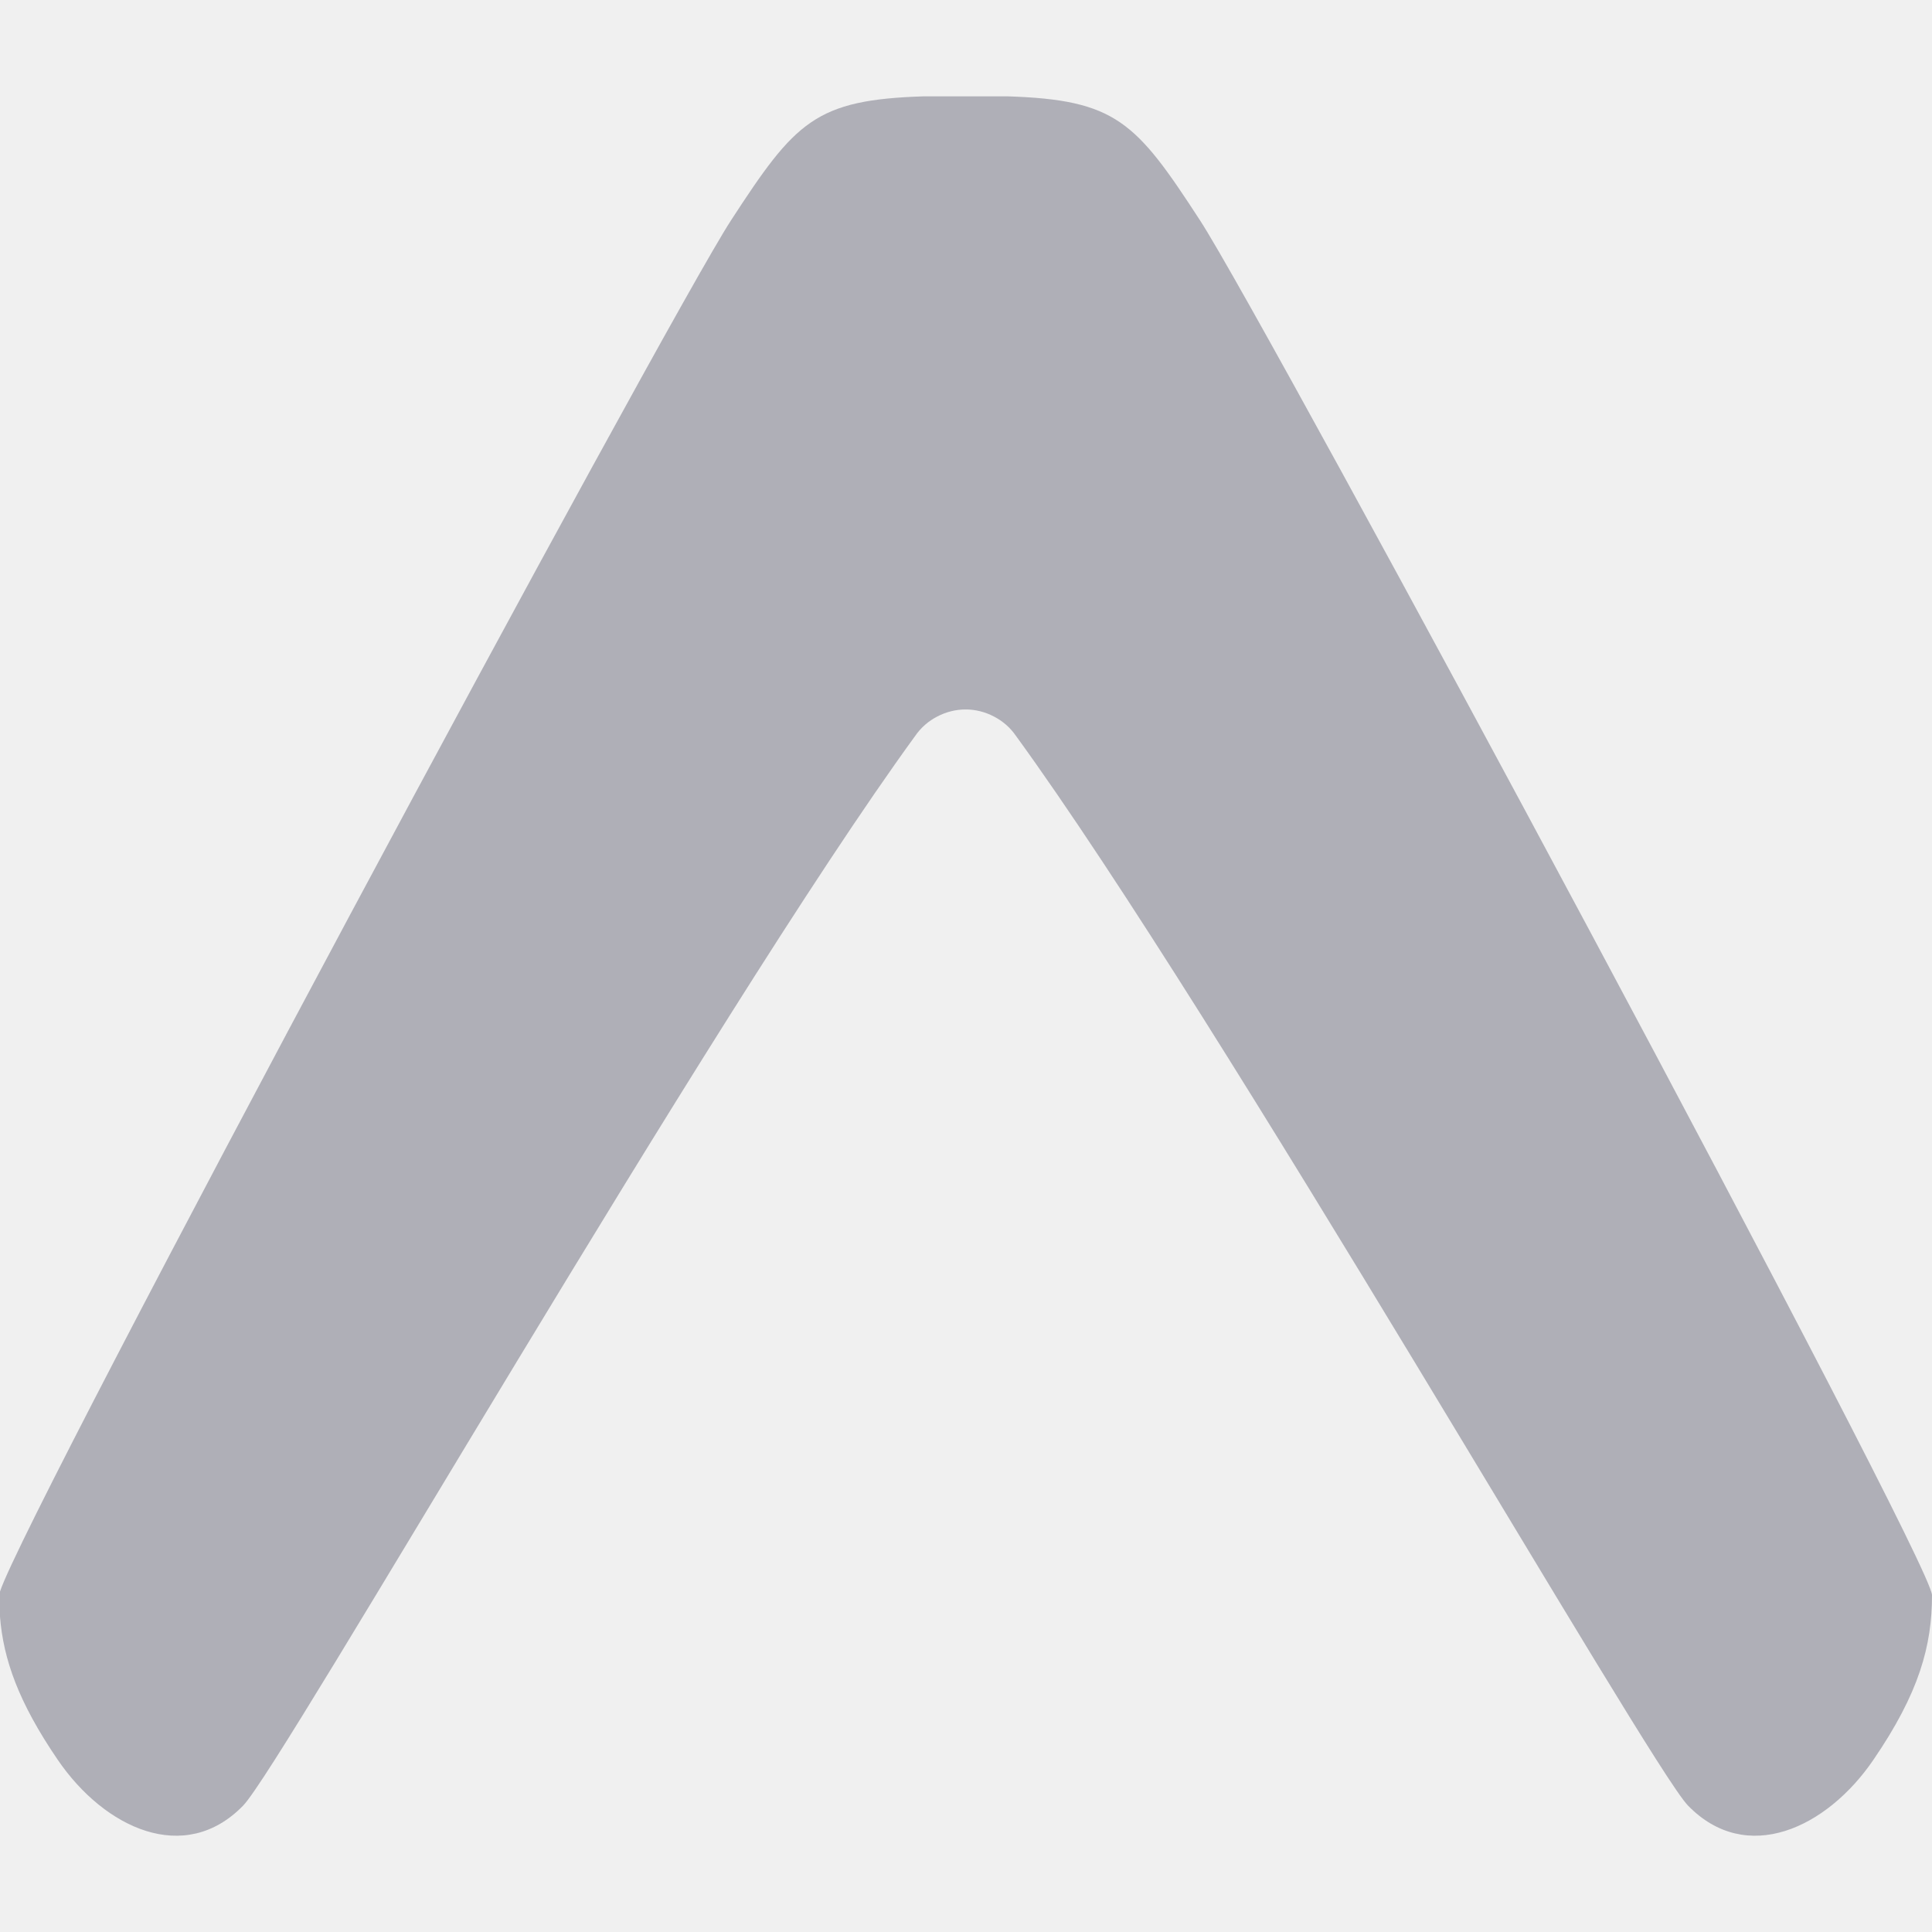
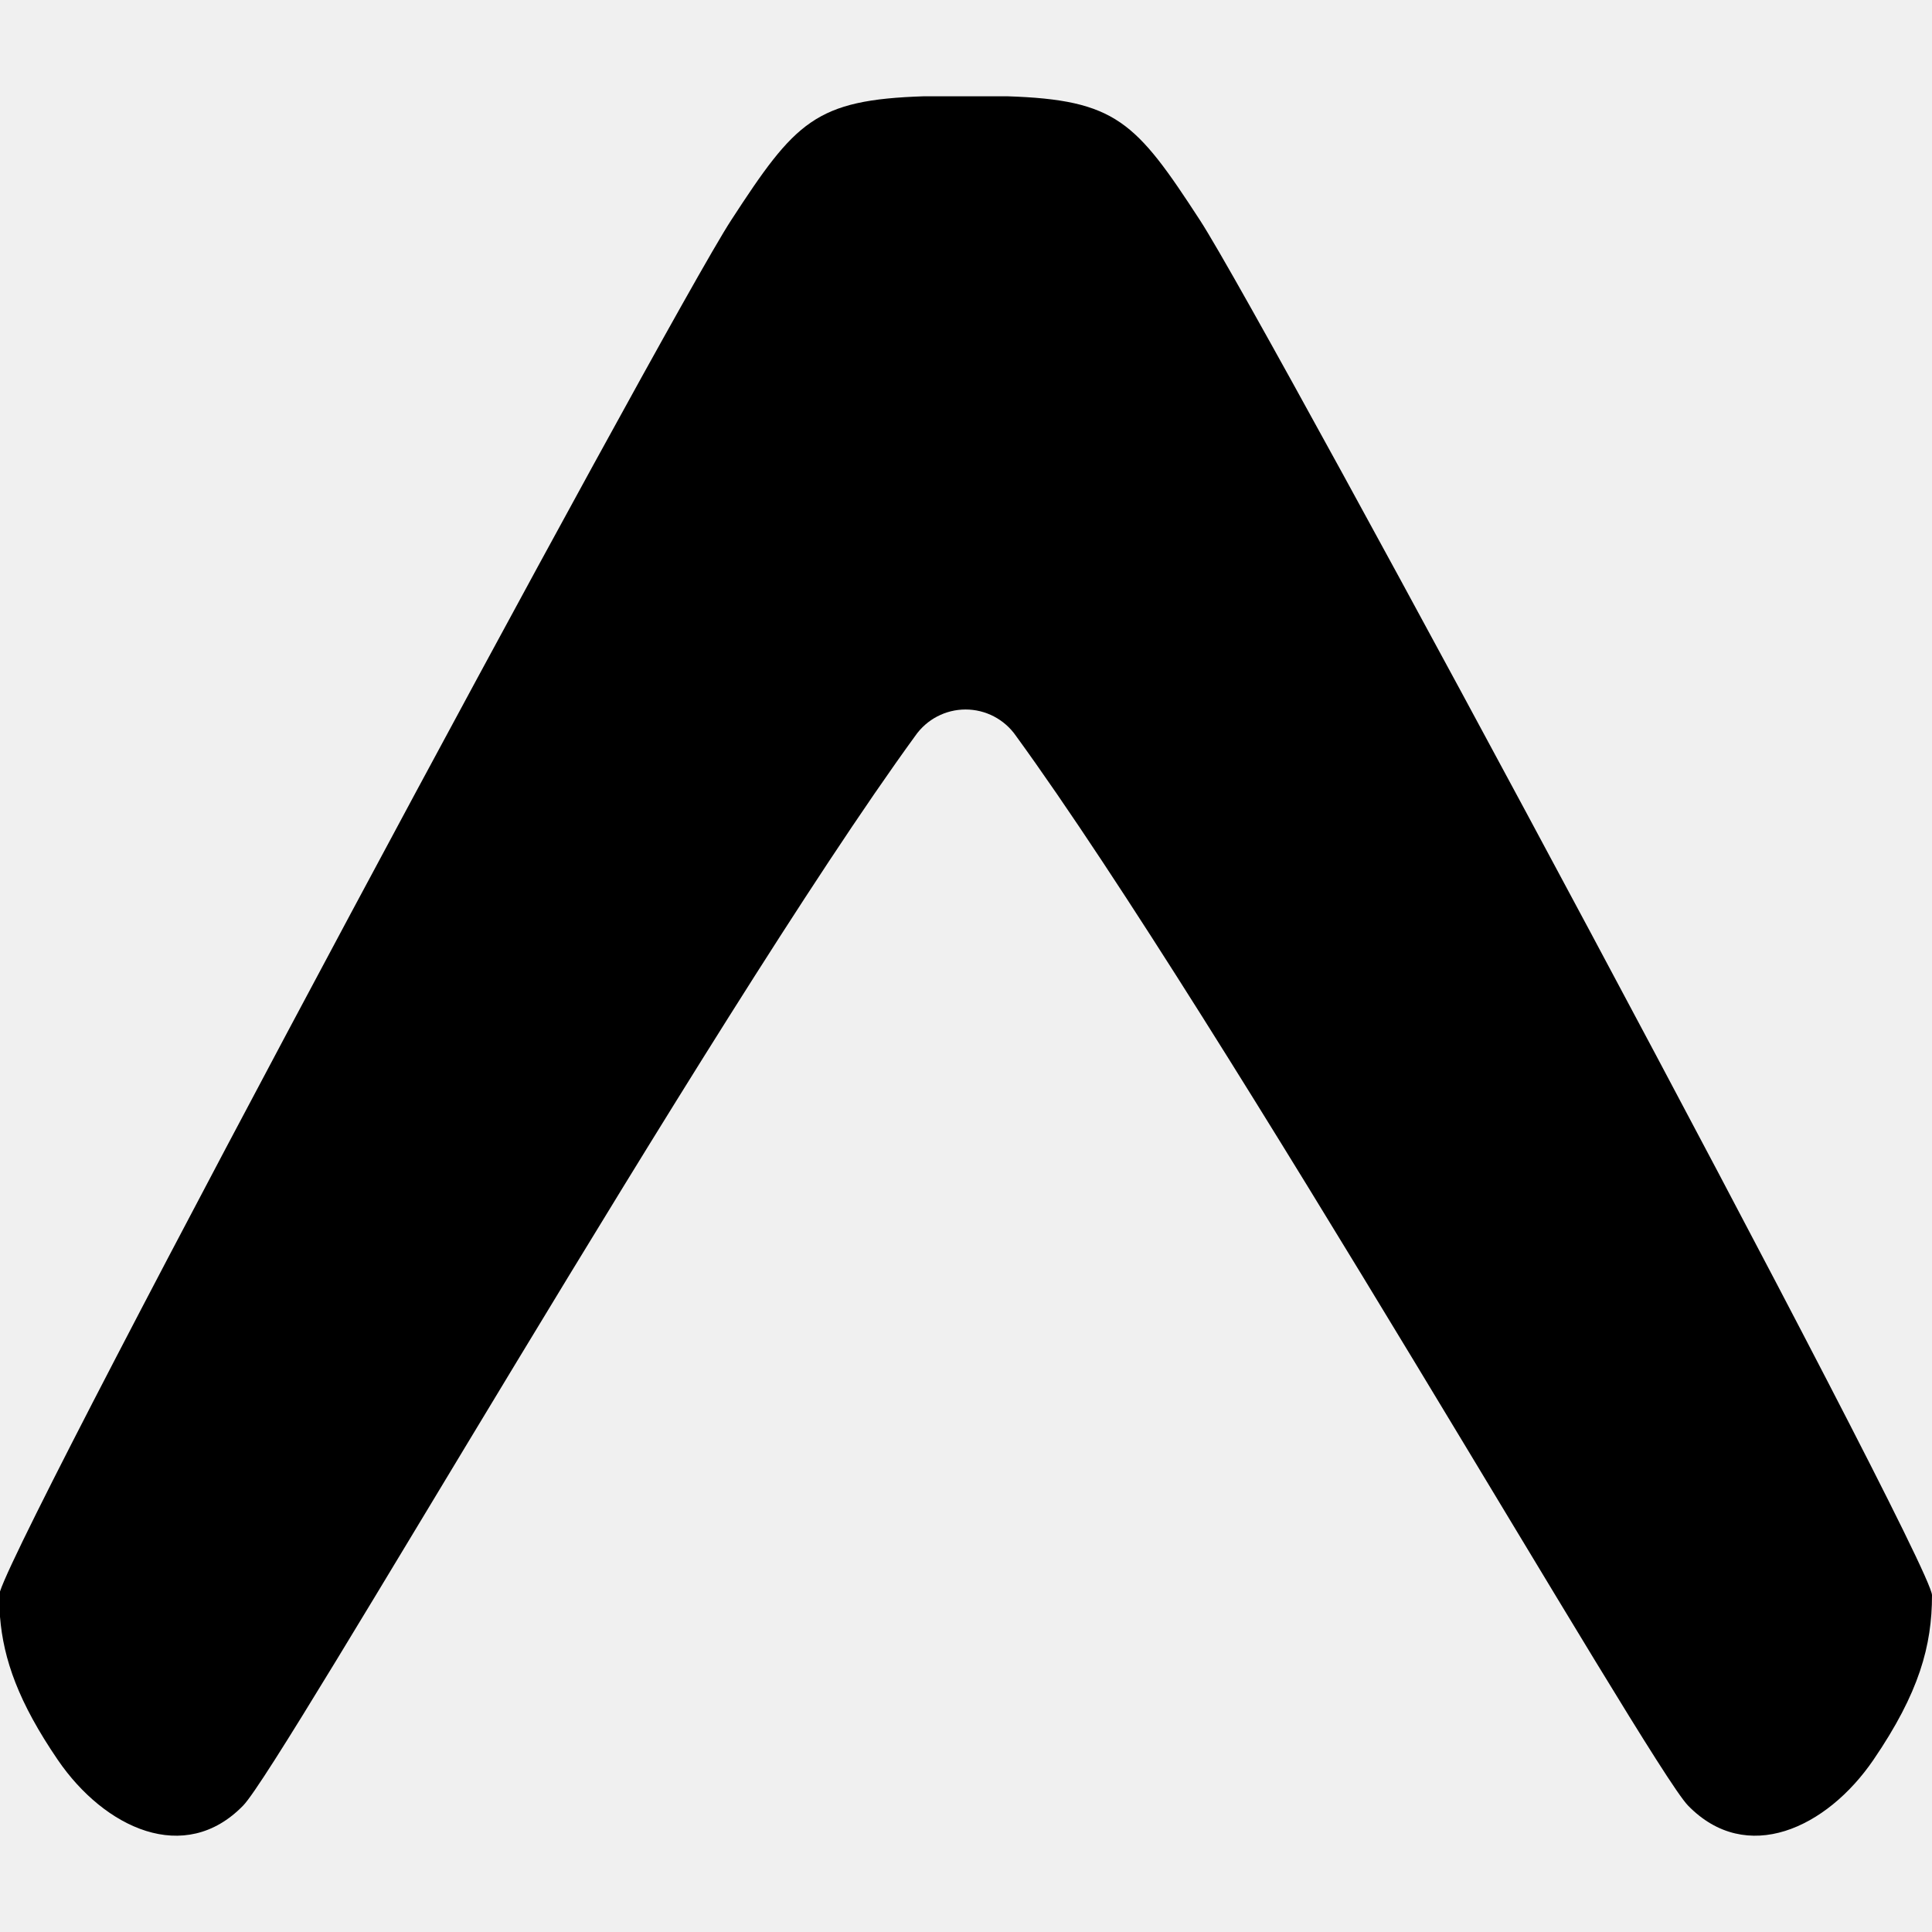
- <svg xmlns="http://www.w3.org/2000/svg" preserveAspectRatio="none" overflow="visible" style="display: block;" width="14" height="14" viewBox="0 0 14 14" fill="none">
-   <g id="Icon" clip-path="url(#clip0_0_16)">
-     <path id="Vector" d="M2.38419e-07 11.716C0.025 12.025 0.134 12.336 0.419 12.753C0.757 13.248 1.338 13.52 1.762 13.084C2.048 12.789 5.142 7.381 6.633 5.331C6.674 5.272 6.728 5.225 6.792 5.192C6.855 5.159 6.926 5.141 6.997 5.141C7.069 5.141 7.139 5.159 7.202 5.192C7.266 5.225 7.32 5.272 7.361 5.331C8.852 7.381 11.946 12.789 12.232 13.084C12.656 13.52 13.237 13.248 13.575 12.753C13.908 12.266 14 11.925 14 11.559C14 11.311 9.182 2.344 8.696 1.597C8.23 0.88 8.087 0.723 7.298 0.698H6.696C5.907 0.723 5.764 0.879 5.297 1.597C4.822 2.328 0.193 10.942 2.38419e-07 11.533V11.716Z" fill="#9F9FA9" fill-opacity="0.8" />
-   </g>
-   <defs>
-     <clipPath id="clip0_0_16">
-       <rect width="14" height="14" fill="white" />
-     </clipPath>
-   </defs>
+ <svg xmlns="http://www.w3.org/2000/svg" role="img" viewBox="0 0 24 24">
+   <path d="M0 20.084c.043.53.23 1.063.718 1.778.58.849 1.576 1.315 2.303.567.49-.505 5.794-9.776 8.35-13.29a.761.761 0 011.248 0c2.556 3.514 7.86 12.785 8.35 13.29.727.748 1.723.282 2.303-.567.57-.835.728-1.42.728-2.046 0-.426-8.26-15.798-9.092-17.078-.8-1.23-1.044-1.498-2.397-1.542h-1.032c-1.353.044-1.597.311-2.398 1.542C8.267 3.991.33 18.758 0 19.77Z" />
</svg>
